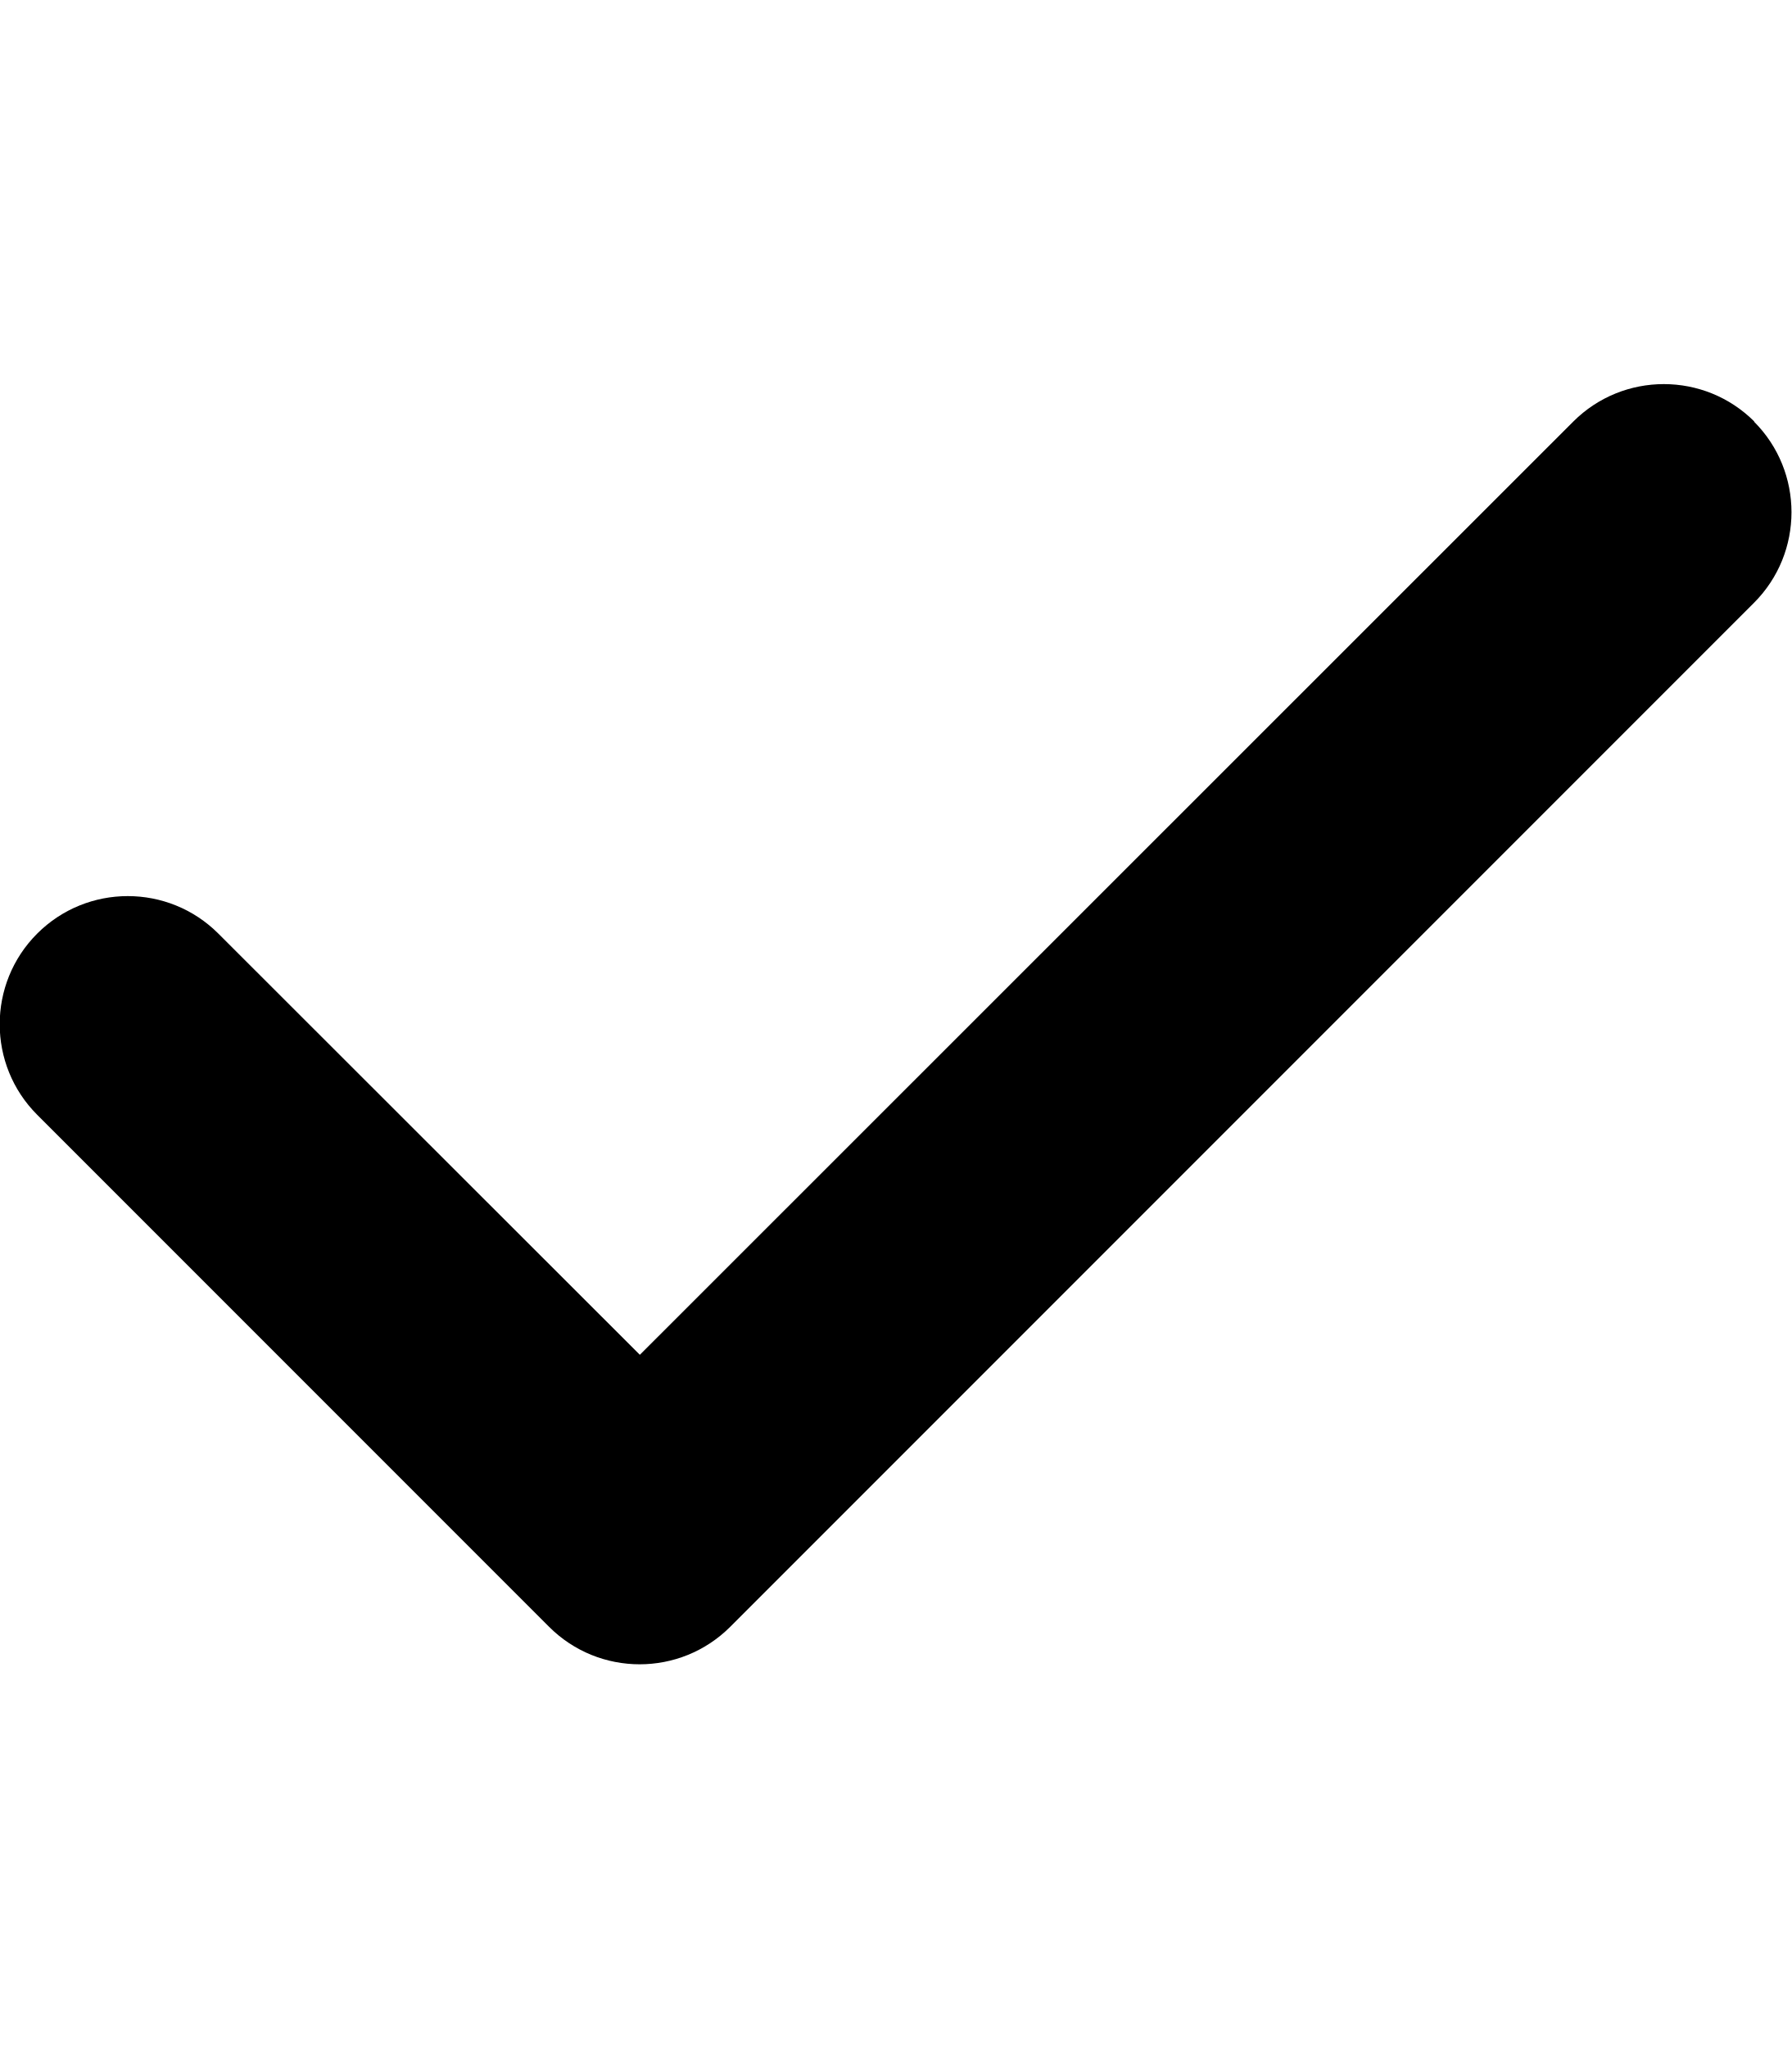
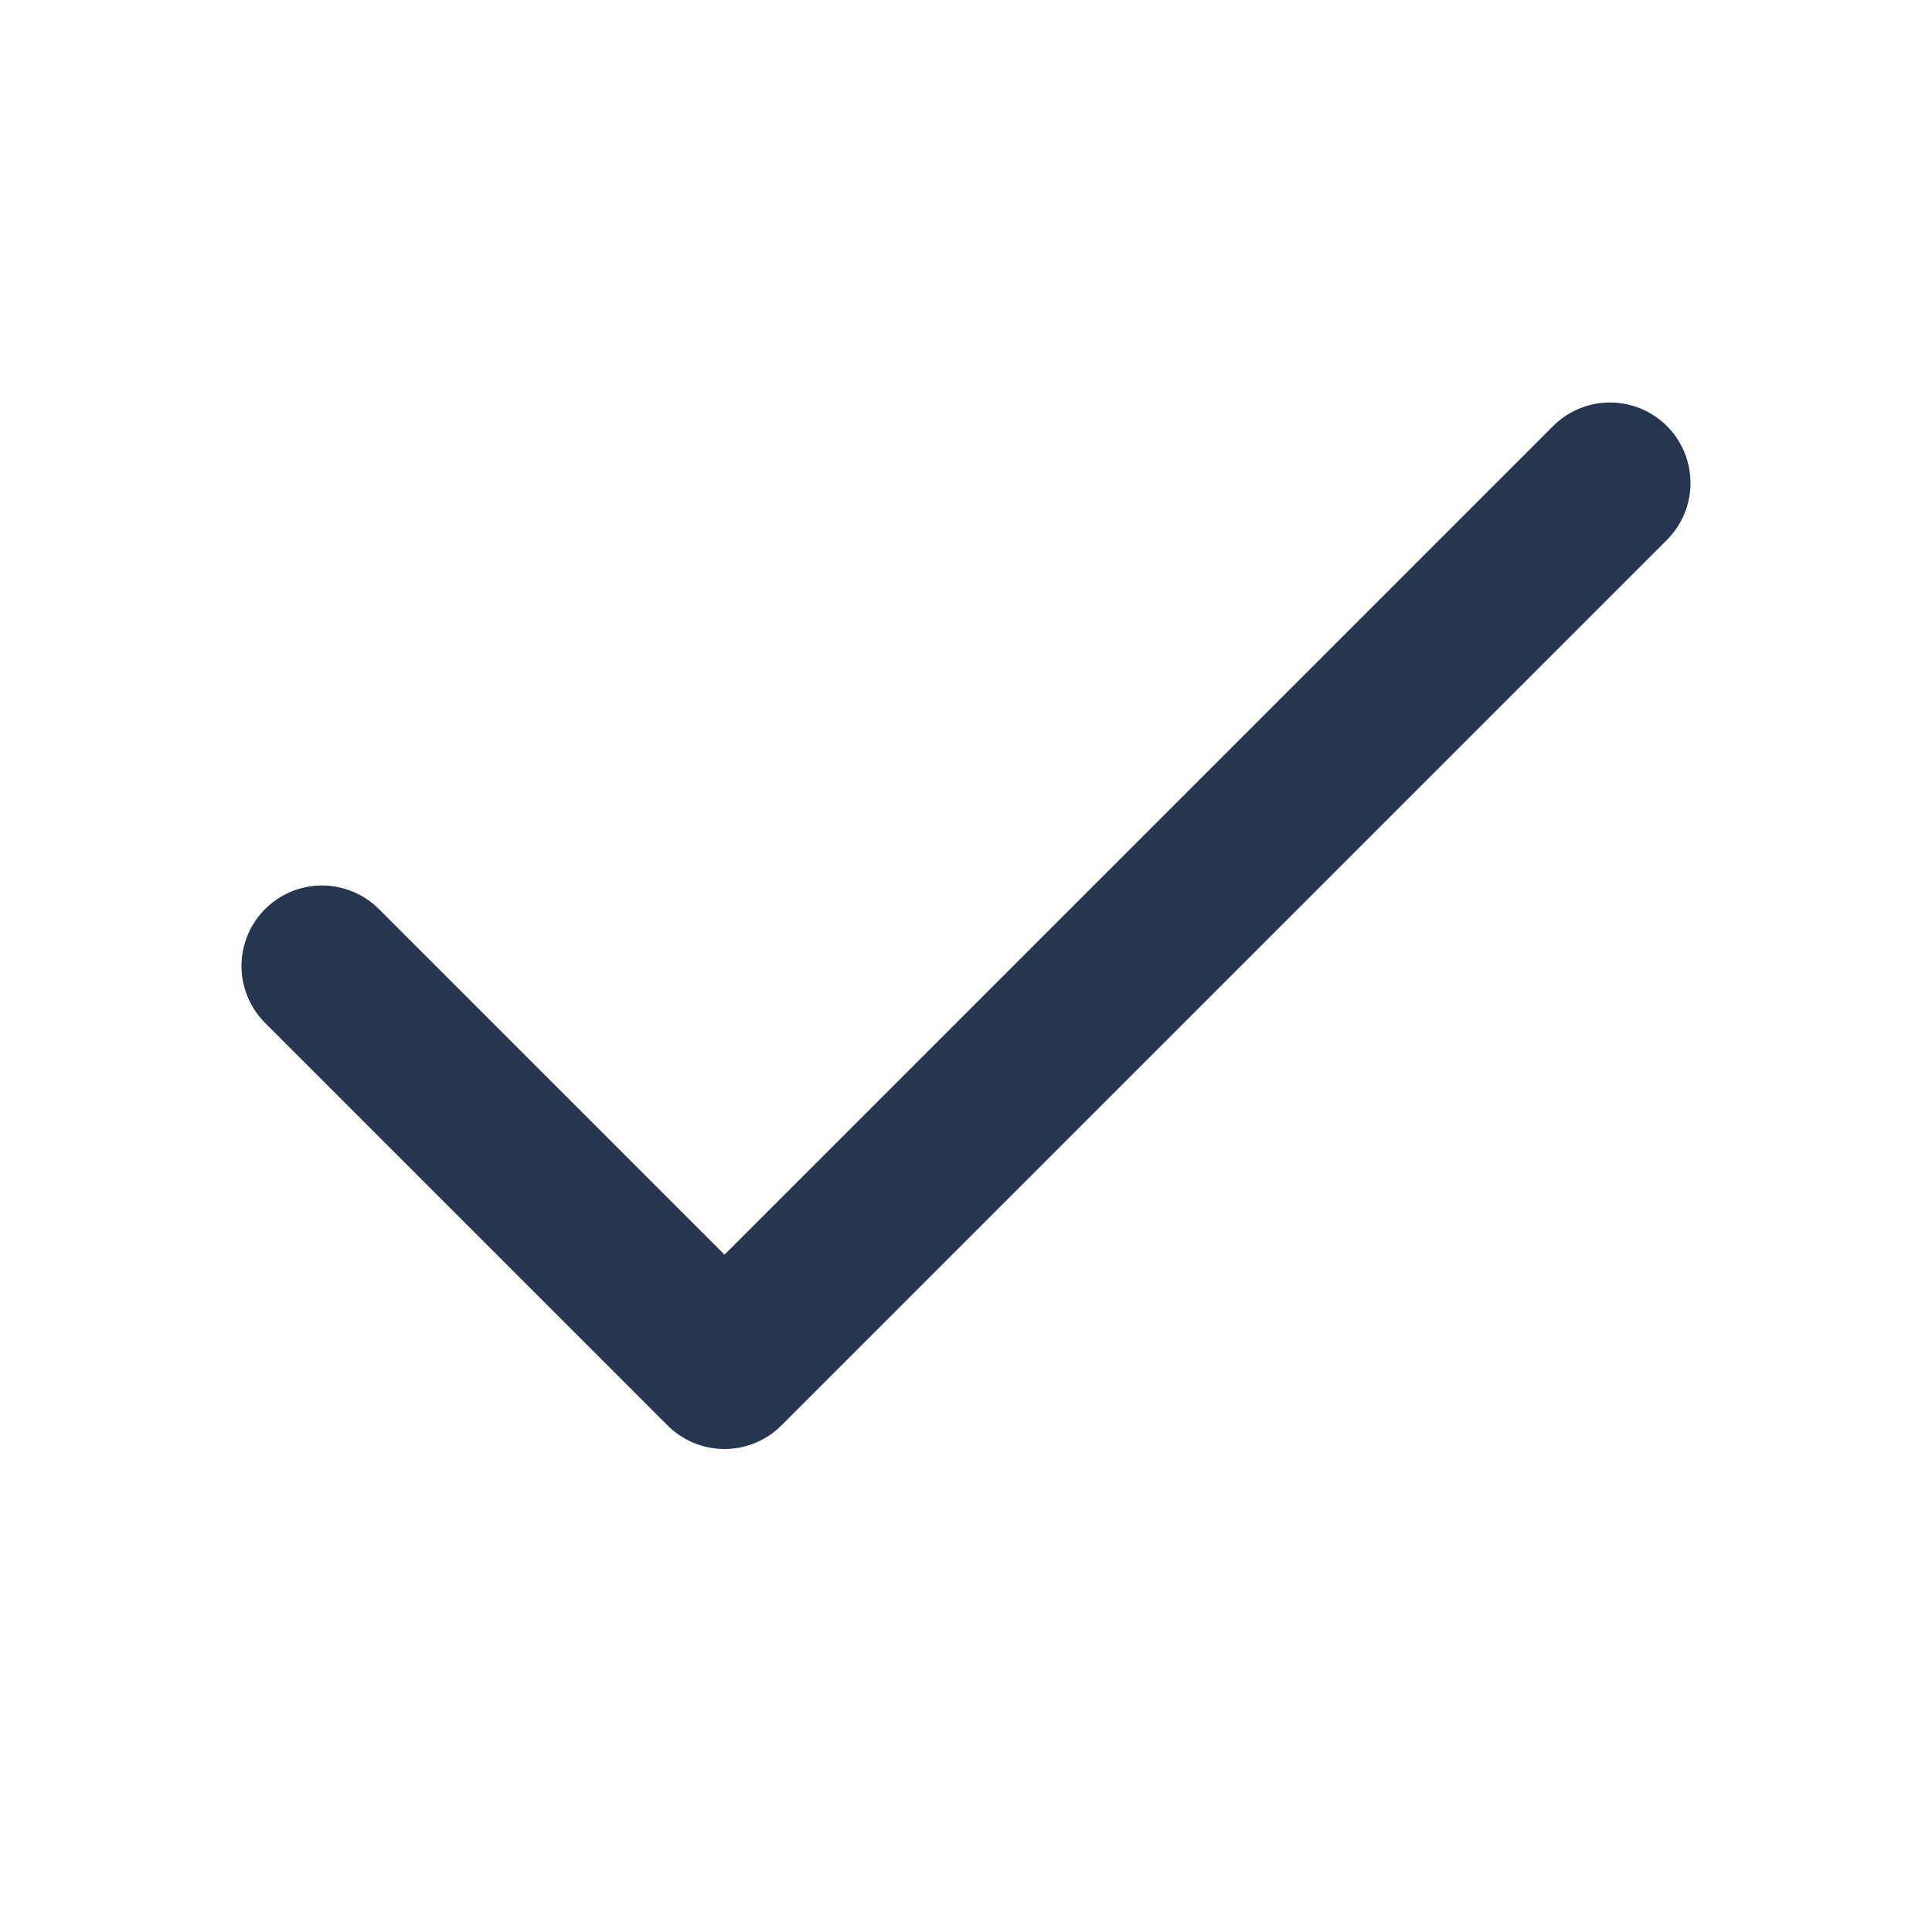
- <svg xmlns="http://www.w3.org/2000/svg" viewBox="0 0 448 512">
-   <path d="M438.6 105.4c12.5 12.5 12.5 32.8 0 45.3l-256 256c-12.5 12.5-32.8 12.5-45.3 0l-128-128c-12.5-12.5-12.5-32.8 0-45.3s32.8-12.5 45.3 0L160 338.7 393.4 105.4c12.5-12.5 32.8-12.5 45.3 0z" />
+ <svg xmlns="http://www.w3.org/2000/svg" width="24" height="24" viewBox="0 0 24 24" fill="none" stroke="#273650" stroke-width="2" stroke-linecap="round" stroke-linejoin="round">
+   <path d="M20 6 9 17l-5-5" />
</svg>
